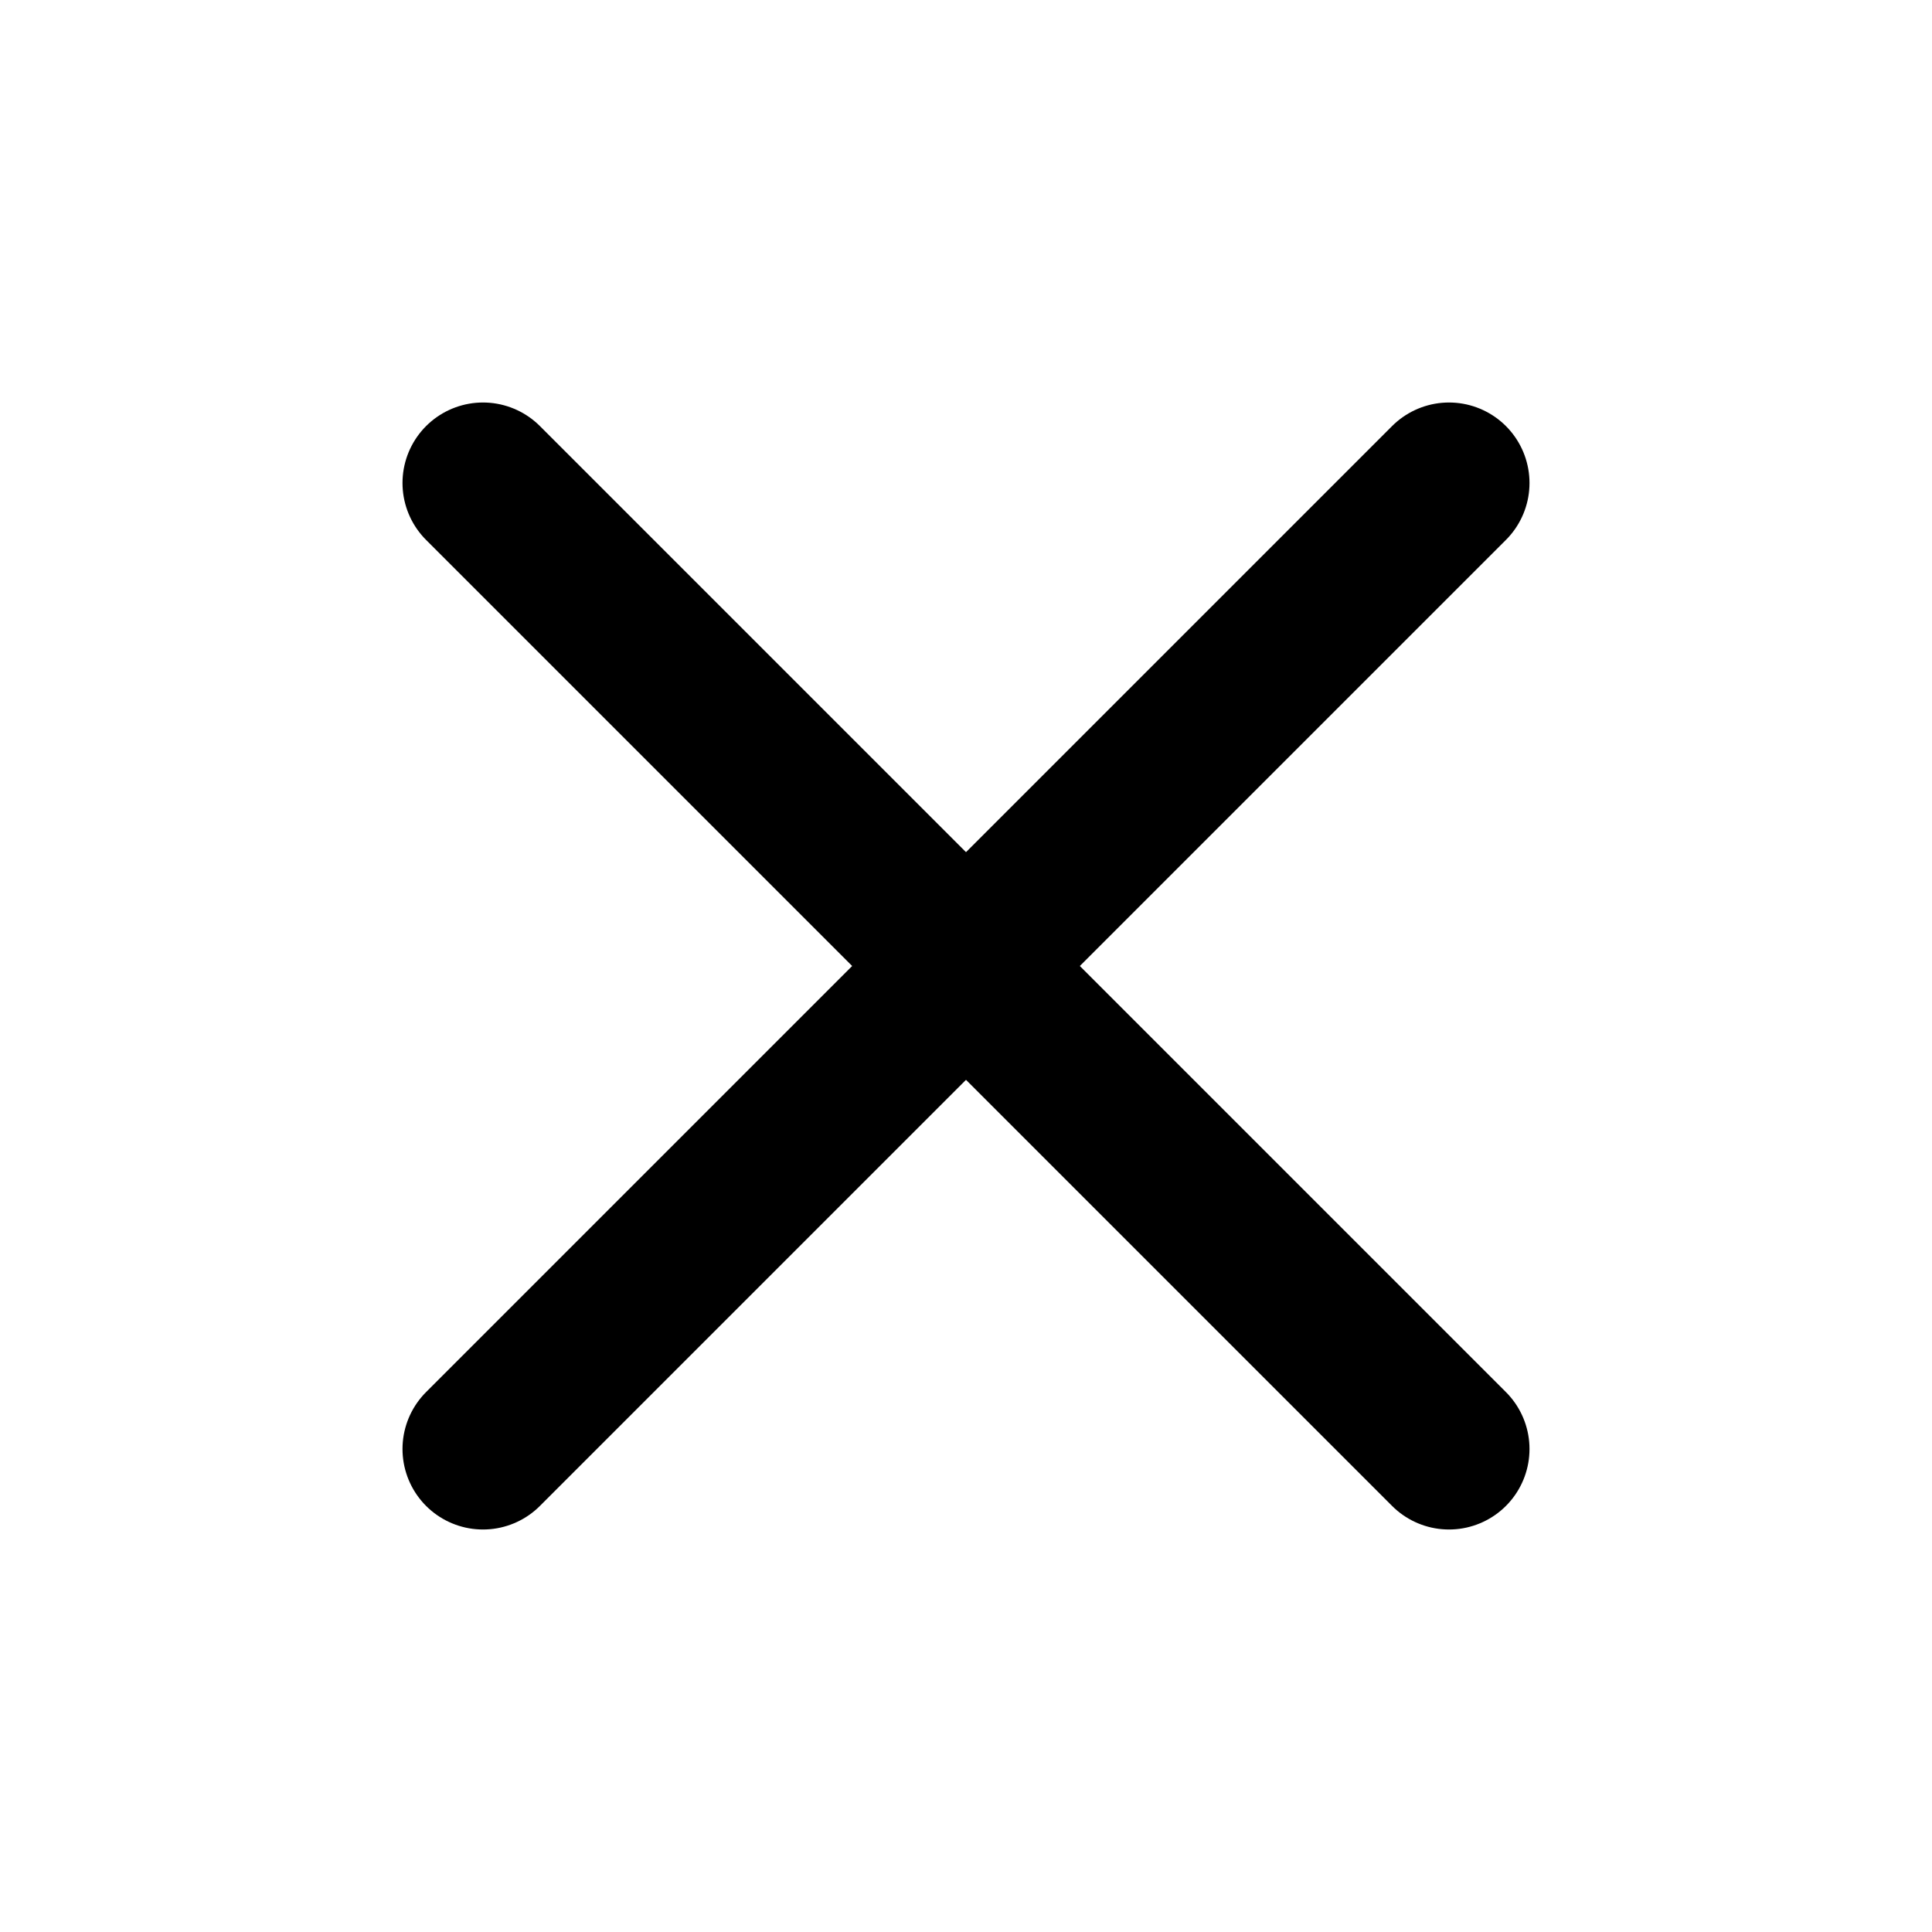
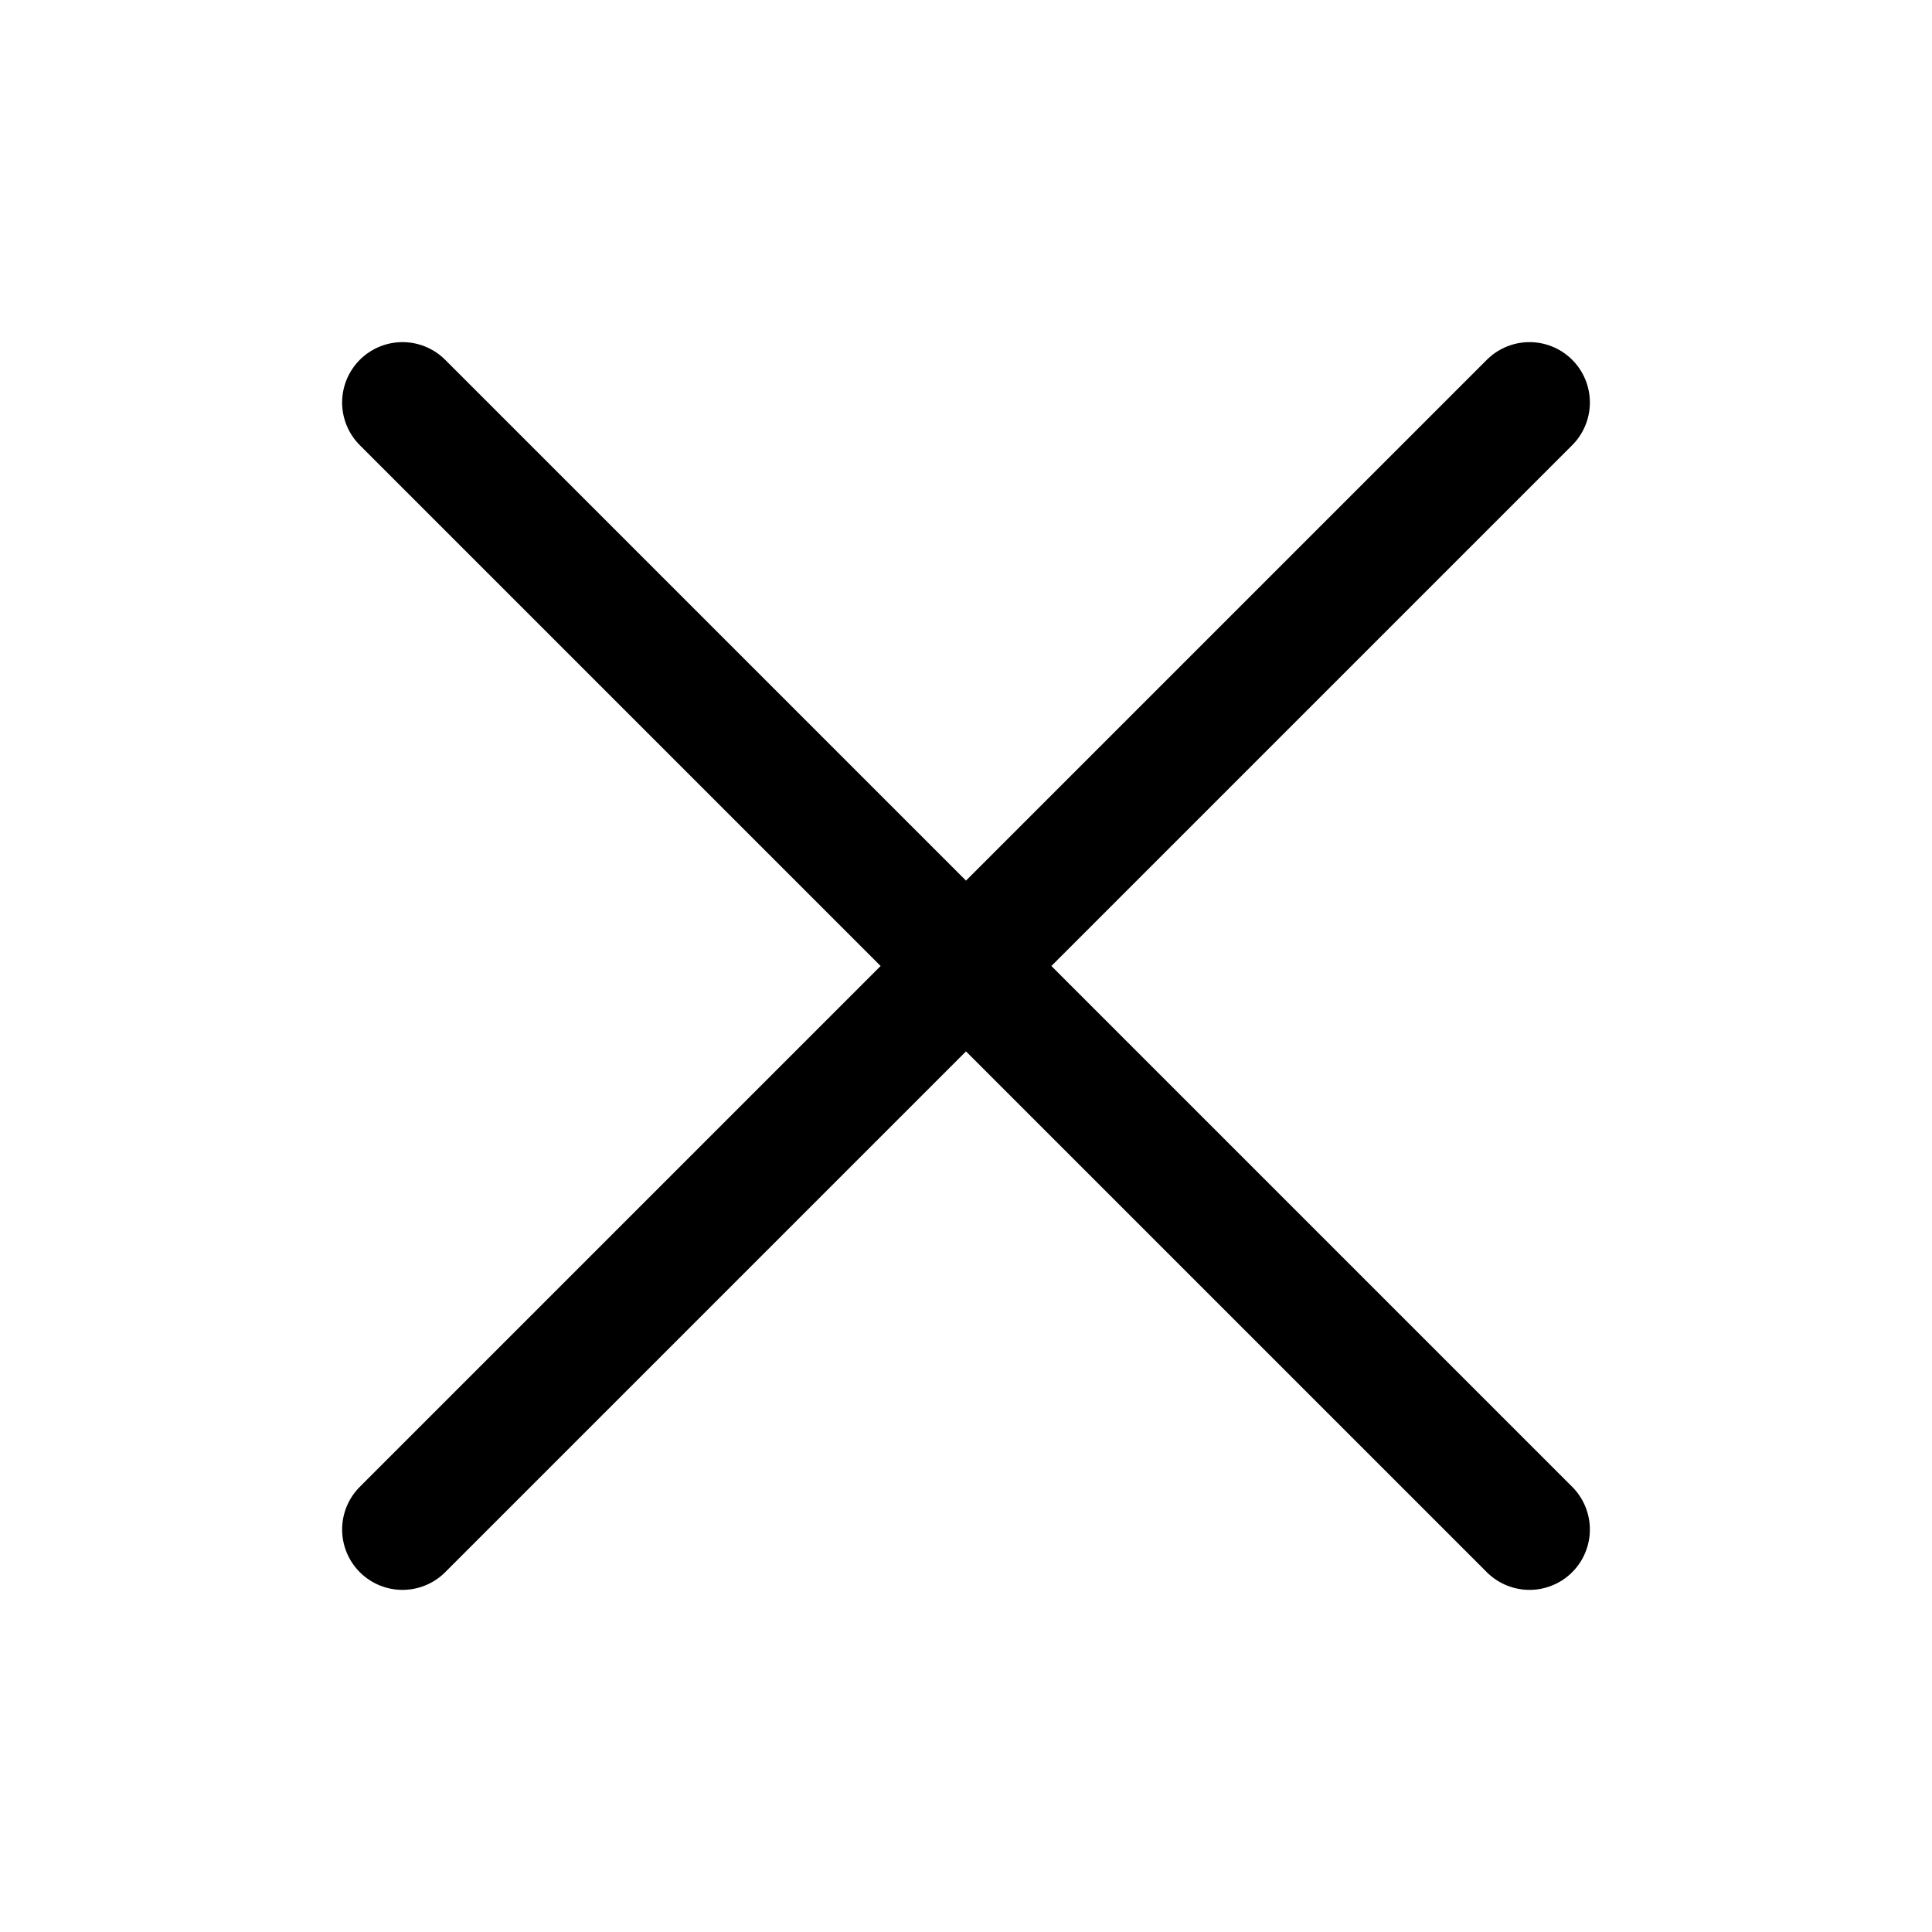
- <svg xmlns="http://www.w3.org/2000/svg" viewBox="0 0 24 24" width="24" height="24" fill="none" stroke="currentColor" stroke-width="2" stroke-linecap="round" stroke-linejoin="round" class="close-icon">
-   <line x1="18" y1="6" x2="6" y2="18" />
-   <line x1="6" y1="6" x2="18" y2="18" />
+ <svg xmlns="http://www.w3.org/2000/svg" viewBox="0 0 24 24" width="24" height="24" color="#000000" fill="none">
+   <path d="M19 5L5 19M5 5L19 19" stroke="currentColor" stroke-width="1.5" stroke-linecap="round" stroke-linejoin="round" />
</svg>
